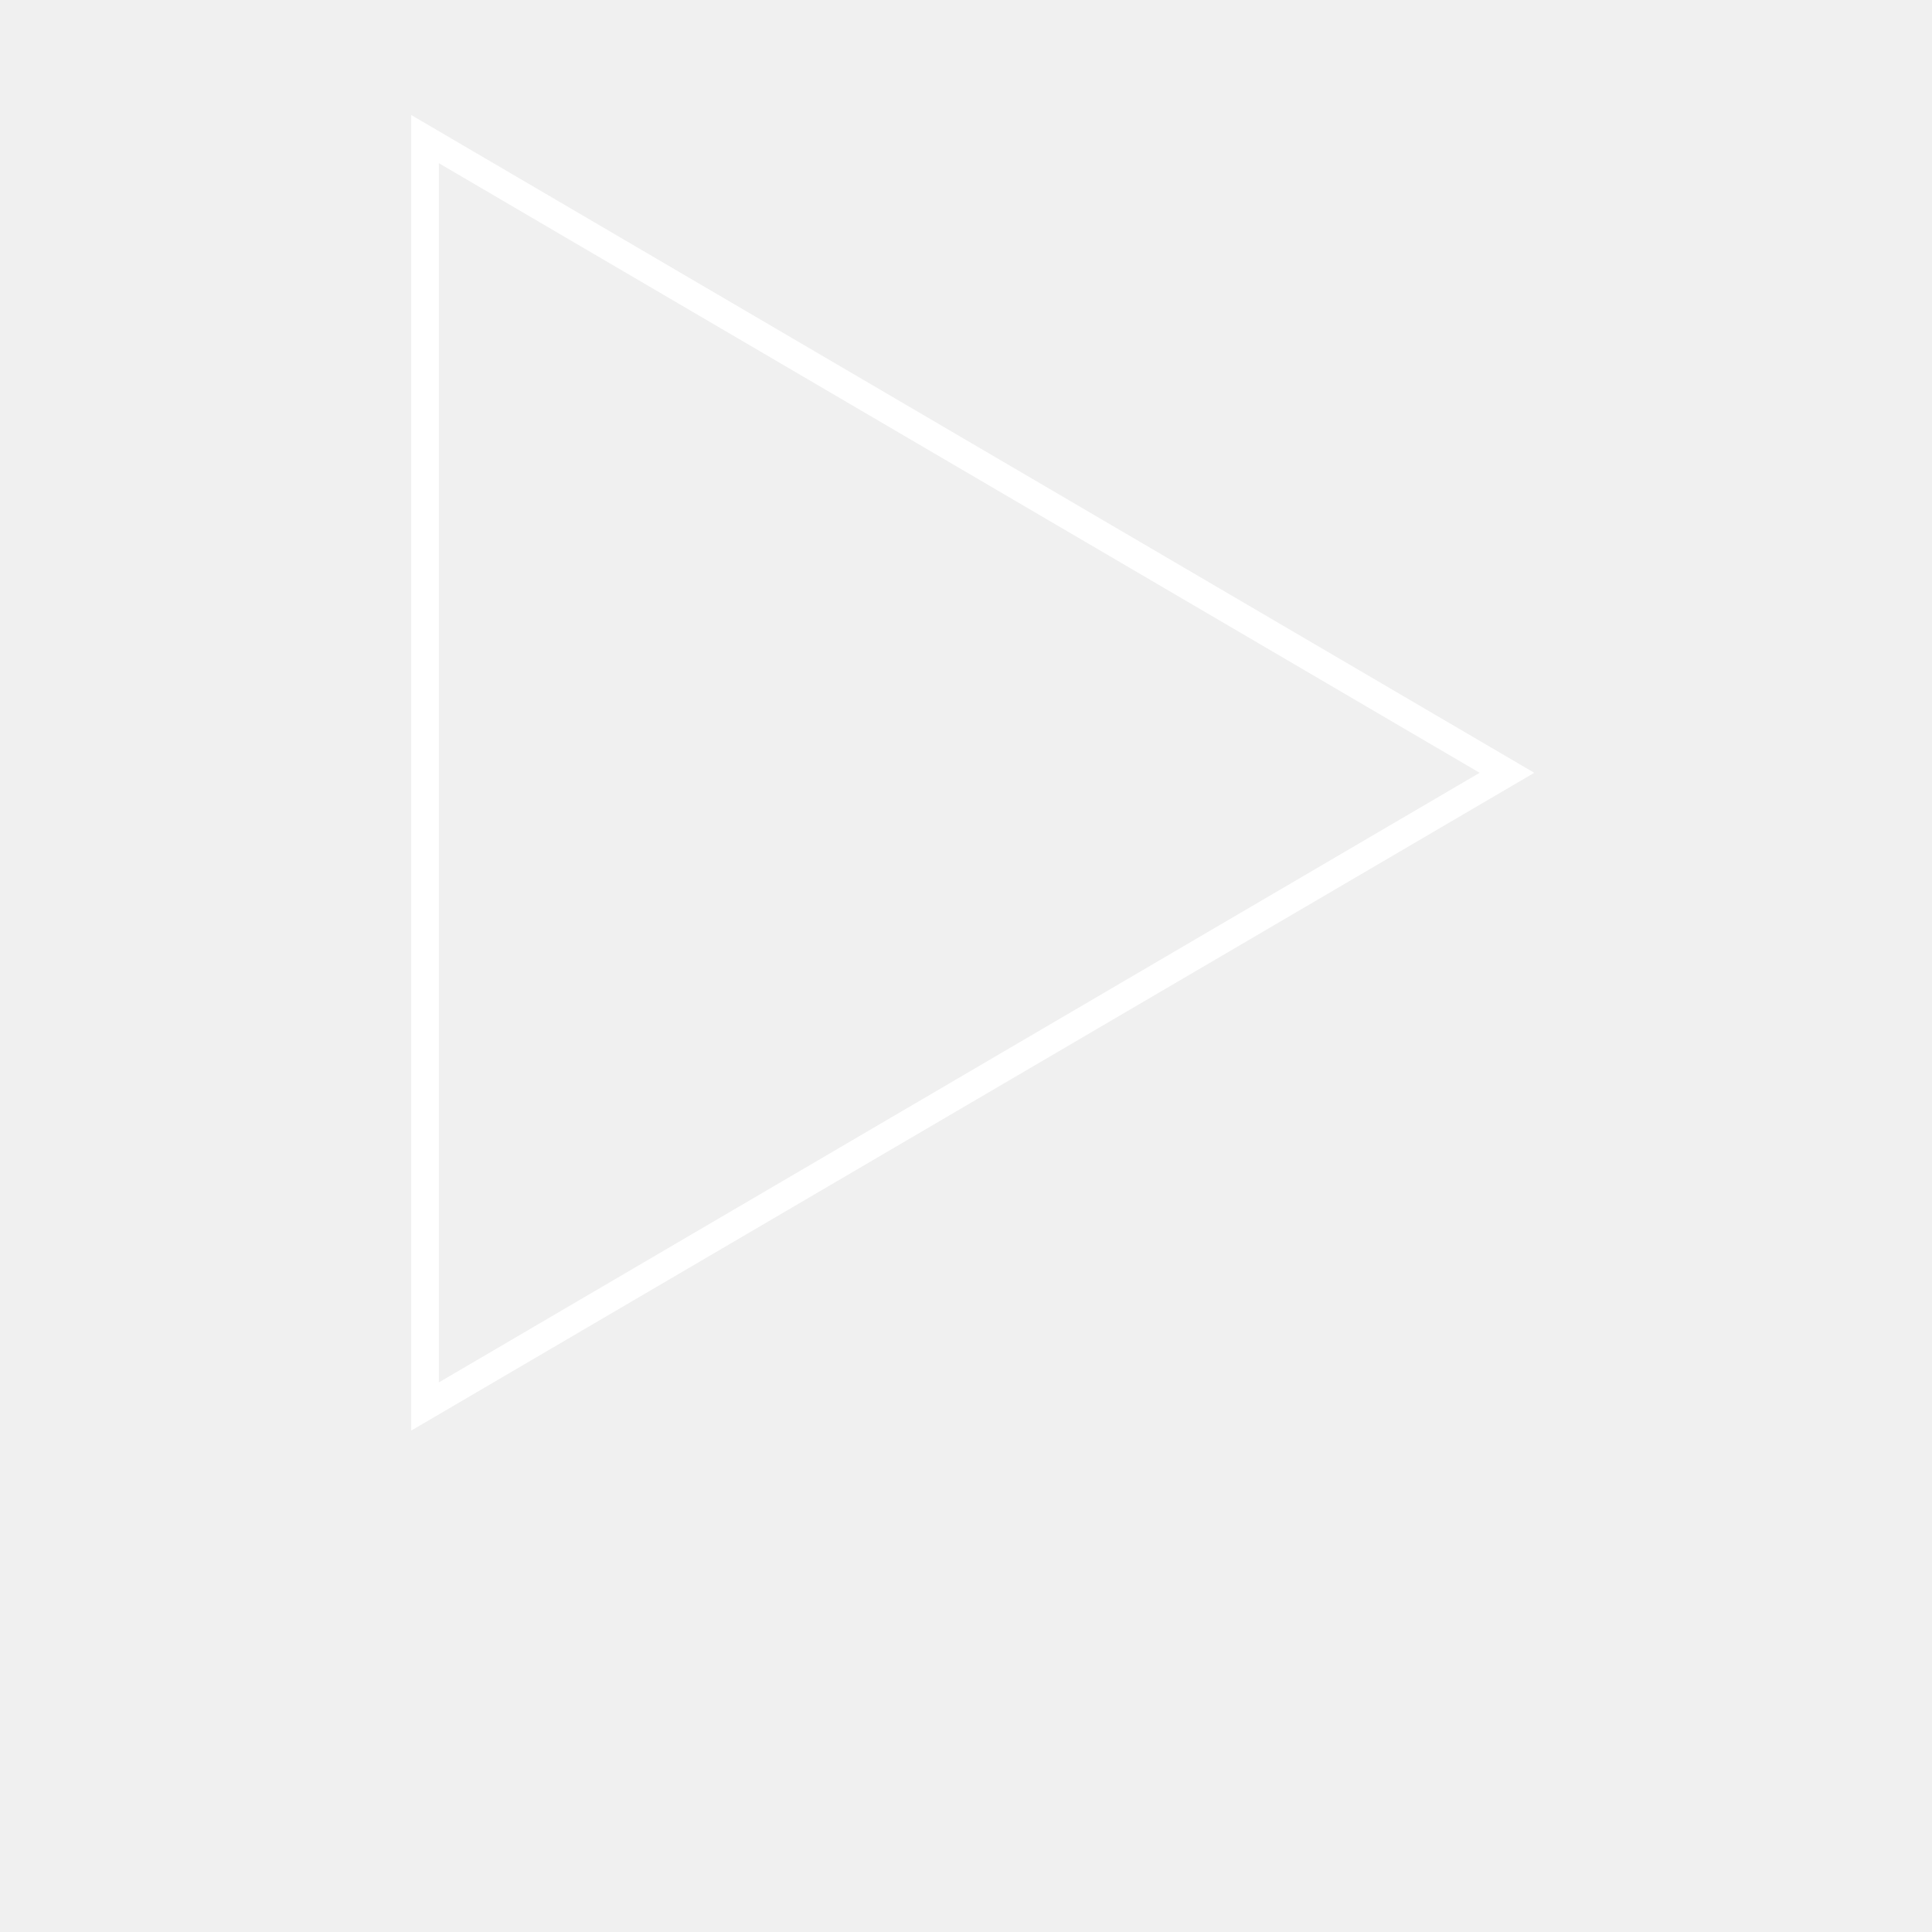
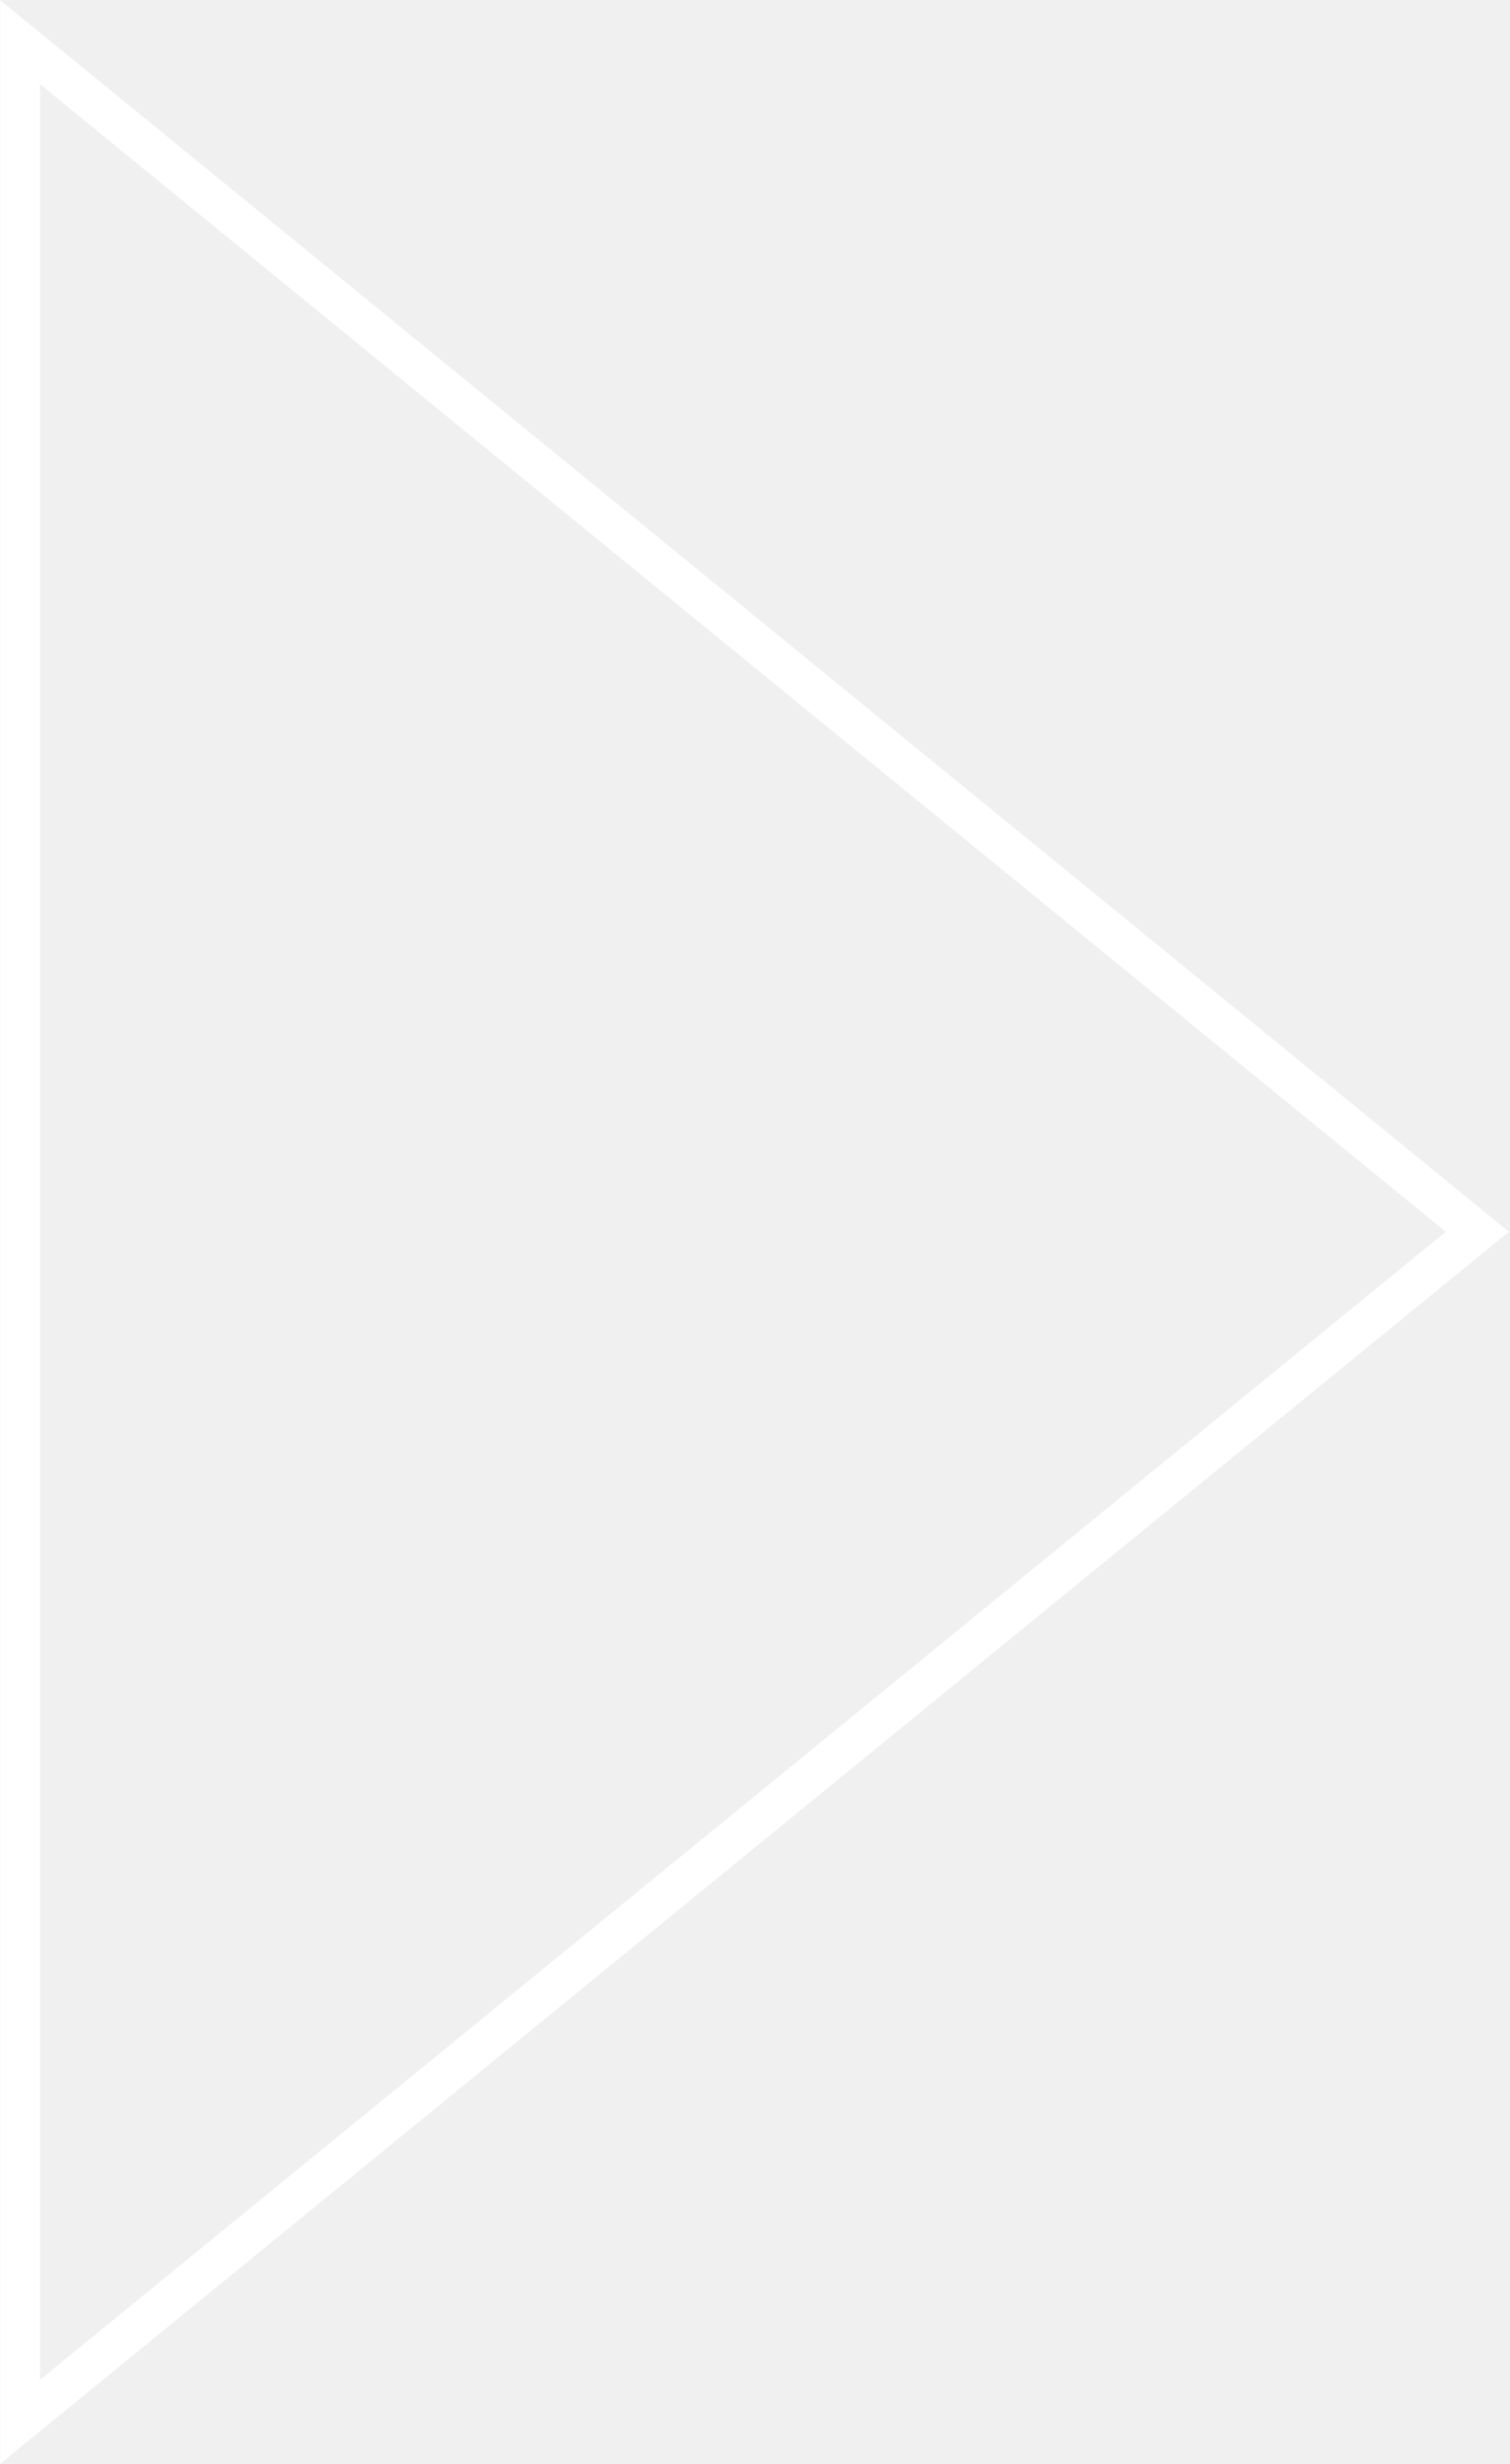
- <svg xmlns="http://www.w3.org/2000/svg" width="50pt" height="50pt" version="1.1" viewBox="0 0 700 700">
-   <g>
-     <path d="m546 280-392-229.6v459.2z" style="fill:none;stroke:white;stroke-width:10px" />
-   </g>
+ <svg xmlns="http://www.w3.org/2000/svg" id="Capa_1" data-name="Capa 1" viewBox="0 0 31.41 51.29">
+   <defs>
+     <style>
+             .cls-1 {
+                 fill: none;
+                 stroke: #fff;
+                 stroke-miterlimit: 10;
+                 stroke-width: 0.83px;
+             }
+         </style>
+   </defs>
+   <path class="cls-1" d="M30.75,25.64.42.88V50.41Z" />
</svg>
